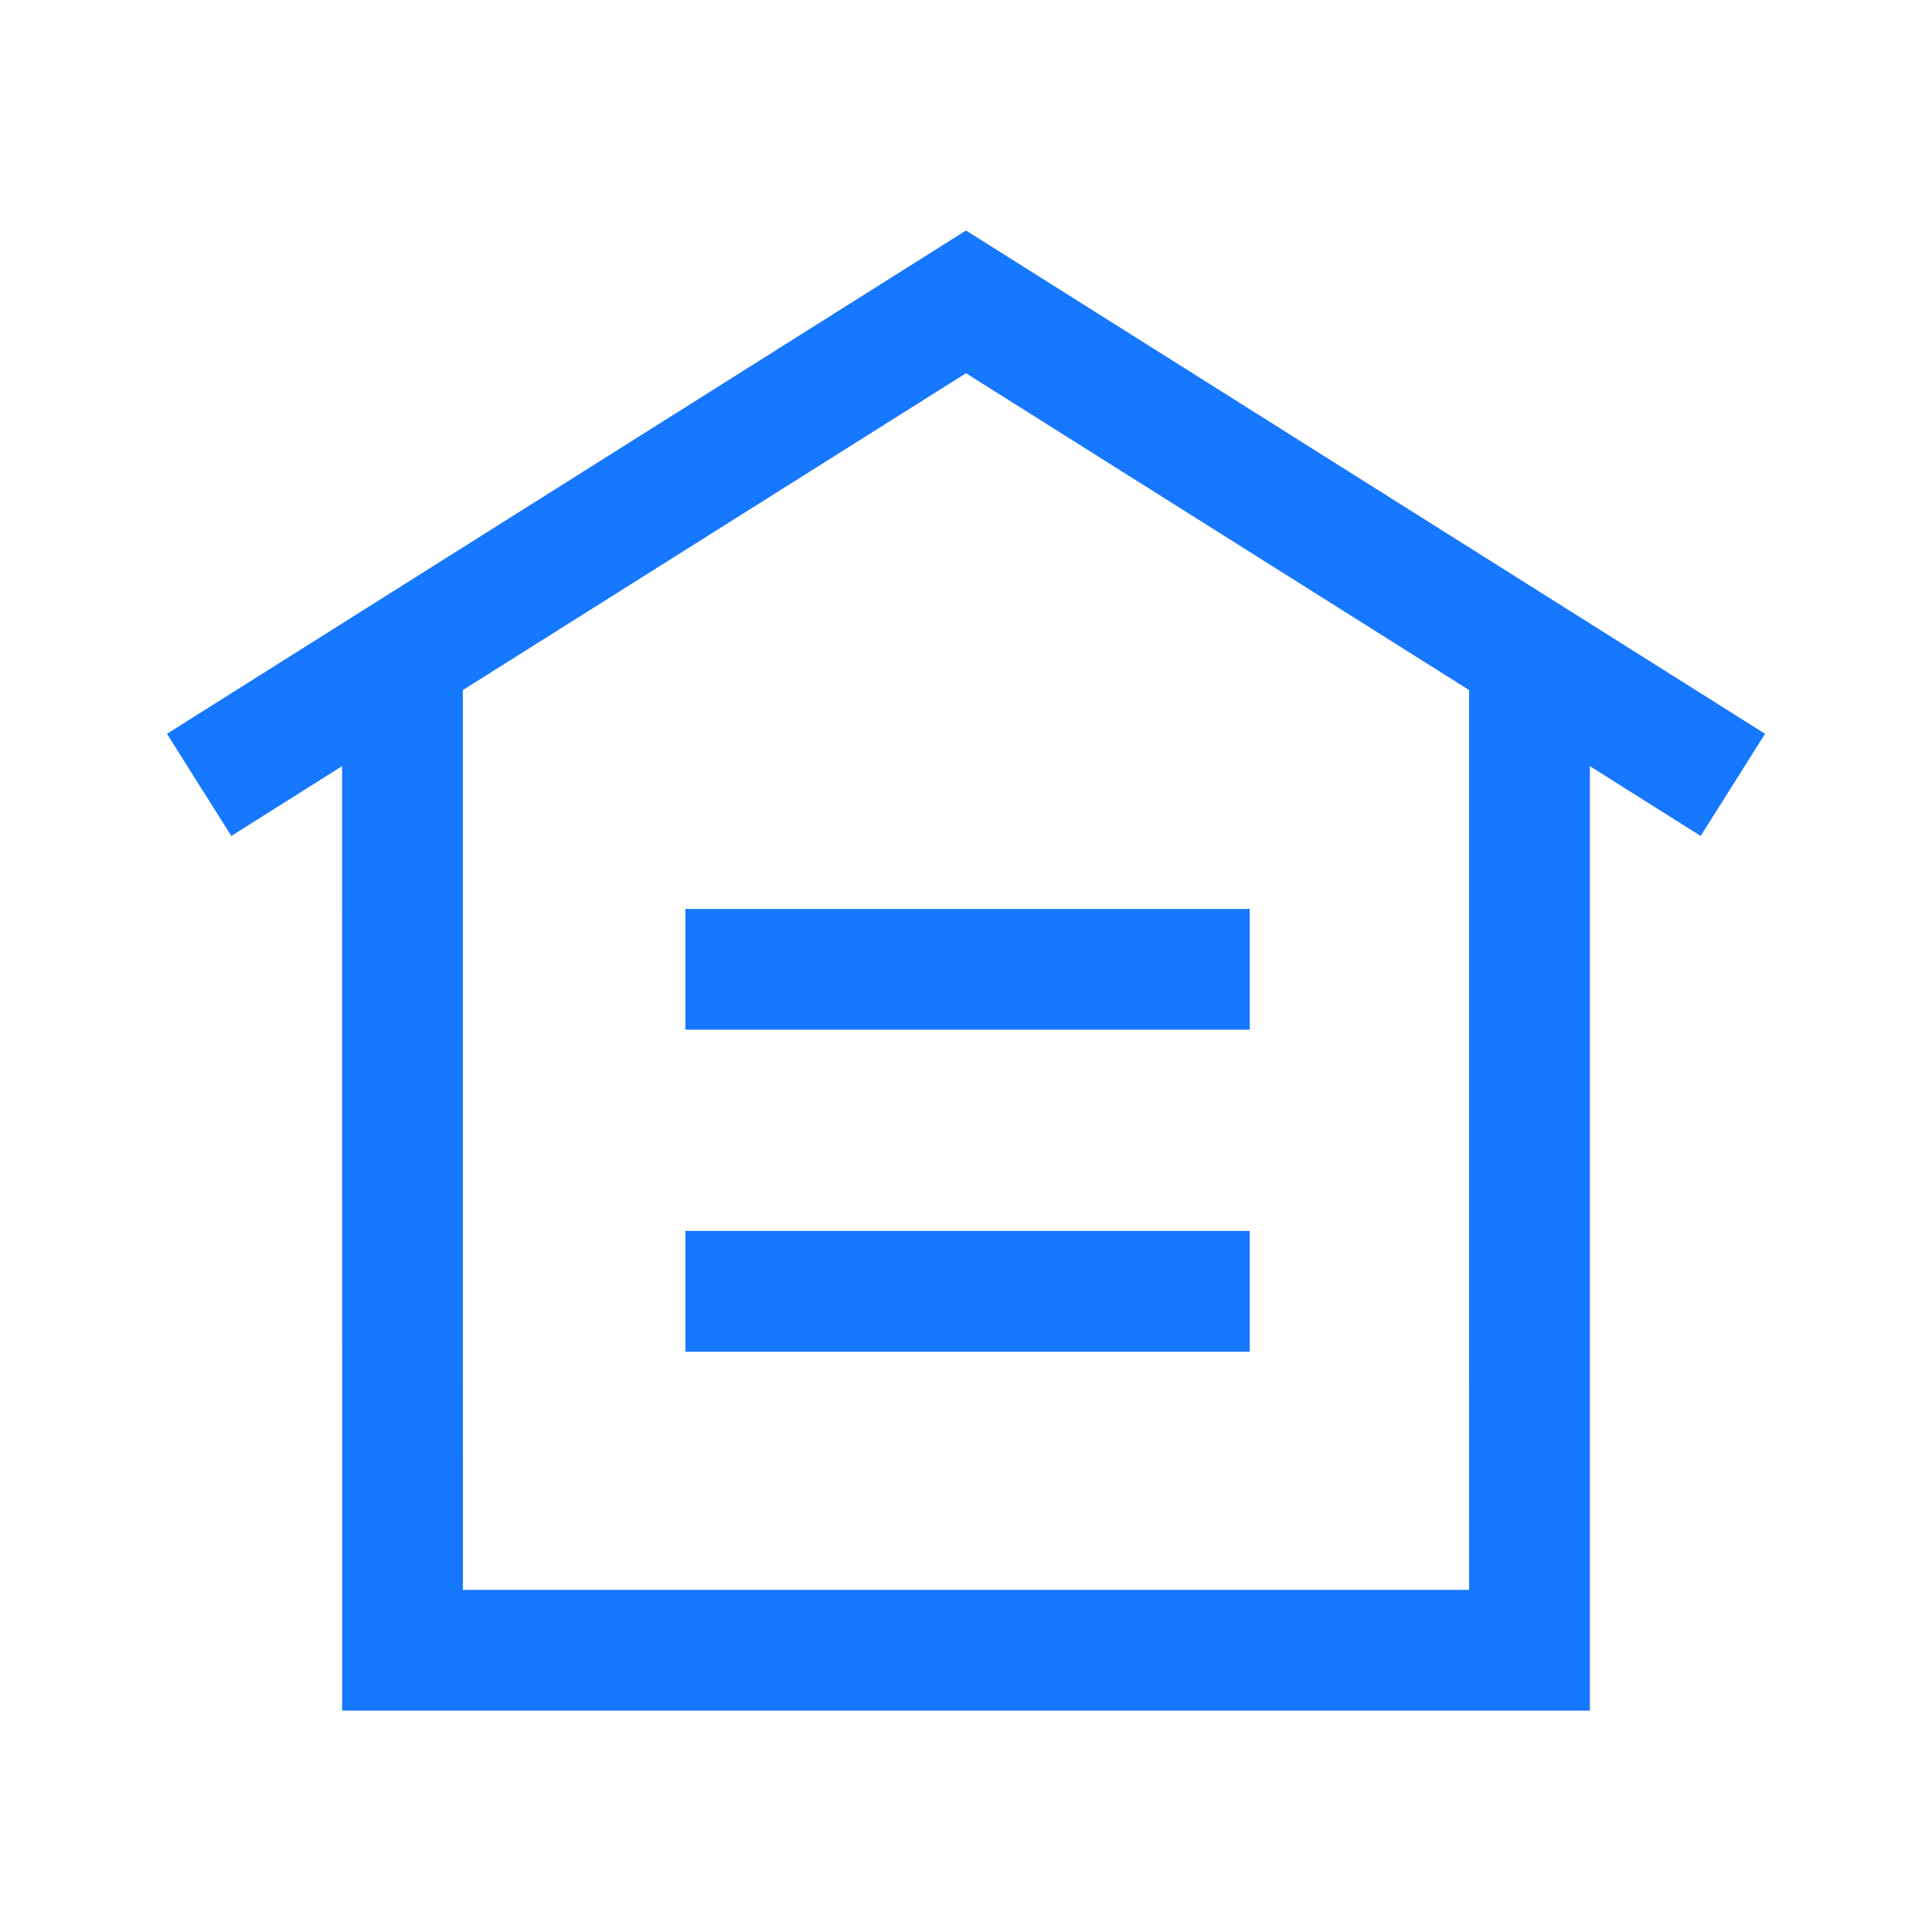
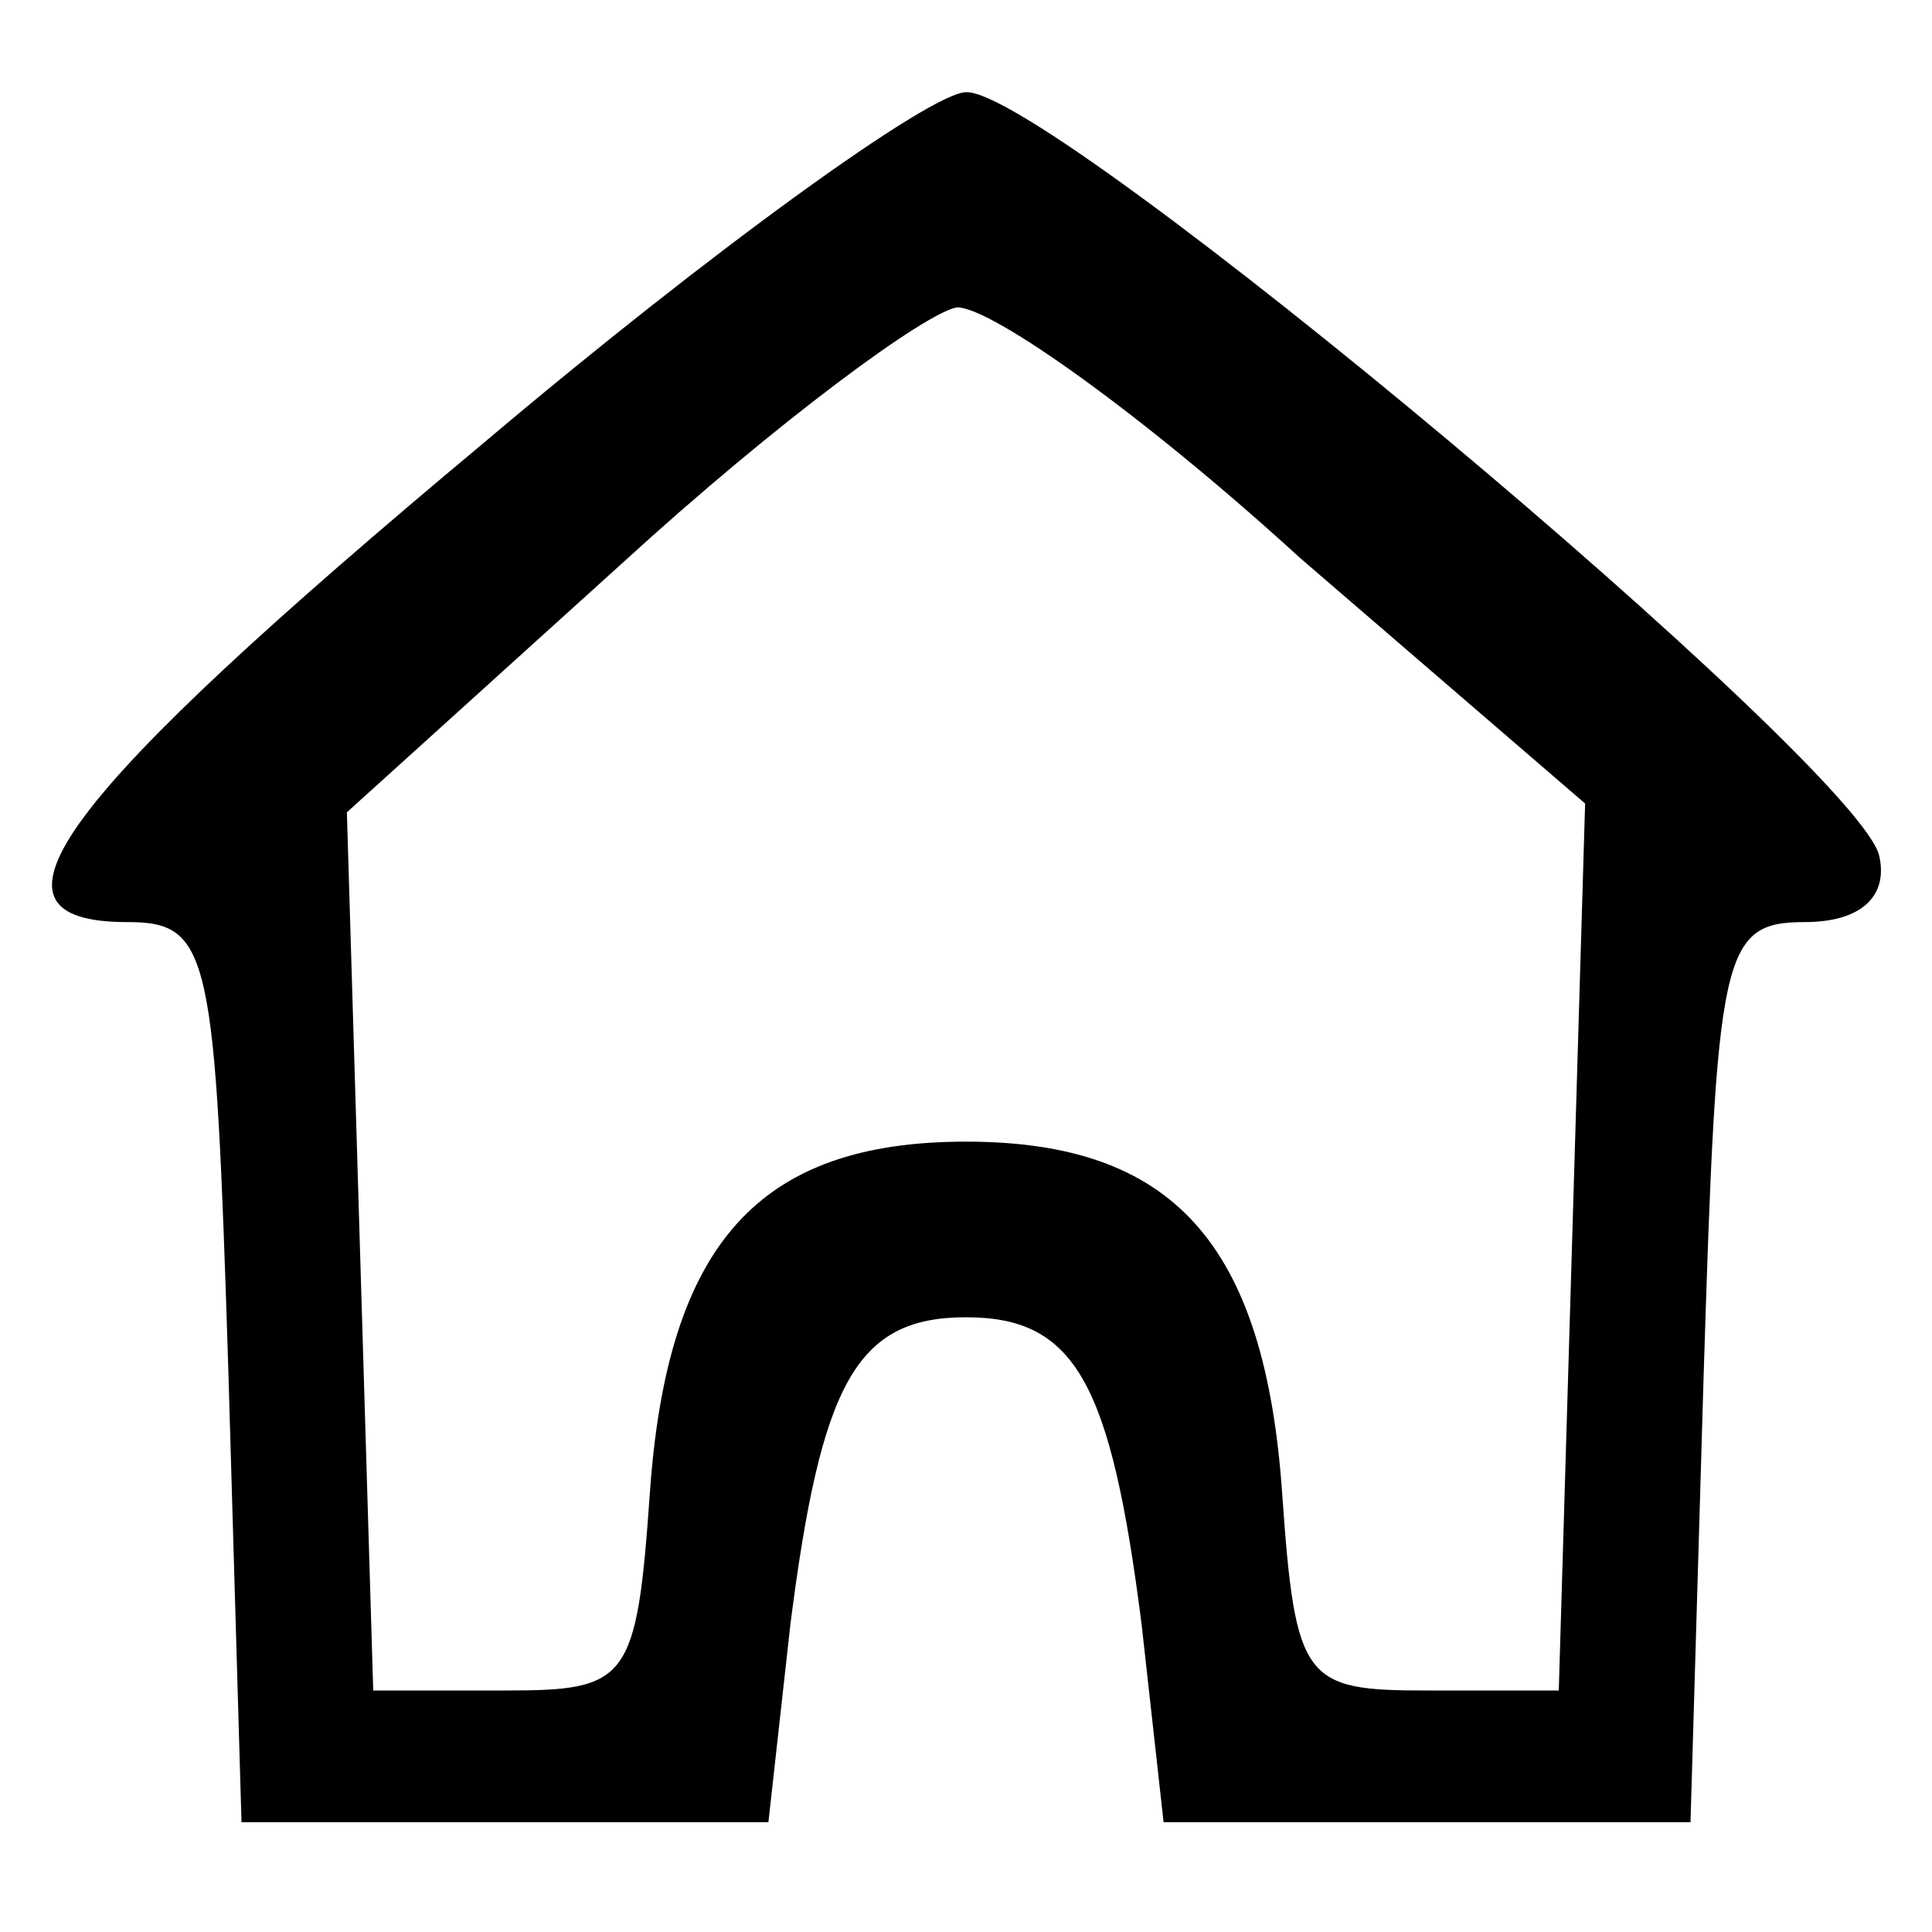
- <svg xmlns="http://www.w3.org/2000/svg" t="1616329698289" class="icon" viewBox="0 0 1024 1024" version="1.1" p-id="1628" width="200" height="200">
-   <defs>
-     <style type="text/css" />
-   </defs>
-   <path d="M512 122.176l423.509 266.752-34.112 54.144-58.752-37.013L842.667 906.667h-661.333l-0.021-500.608-58.709 37.013-34.112-54.144L512 122.176z m0 75.648l-266.688 167.936L245.333 842.667h533.333l-0.021-476.928L512 197.824z m150.4 454.592v64H363.307v-64H662.4z m0-170.667v64H363.307v-64H662.4z" fill="#1677FF" p-id="1629" />
+ <svg xmlns="http://www.w3.org/2000/svg" version="1.0" width="44pt" height="44pt" viewBox="0 0 44 44" preserveAspectRatio="xMidYMid meet">
+   <g transform="translate(0,44) scale(0.1,-0.1)" fill="#000000" stroke="none">
+     <path d="M110 339 c-97 -81 -118 -109 -81 -109 19 0 20 -7 23 -102 l3 -103 60 0 60 0 5 45 c7 55 15 70 40 70 25 0 33 -15 40 -70 l5 -45 60 0 60 0 3 102 c3 96 4 103 23 103 13 0 19 6 17 15 -4 20 -189 175 -208 174 -8 0 -58 -36 -110 -80z m186 -26 l65 -56 -3 -101 -3 -101 -30 0 c-28 0 -30 2 -33 45 -4 57 -25 80 -72 80 -47 0 -68 -23 -72 -80 -3 -43 -5 -45 -33 -45 l-30 0 -3 100 -3 100 63 57 c35 32 69 57 76 58 8 0 43 -25 78 -57z" />
+   </g>
</svg>
